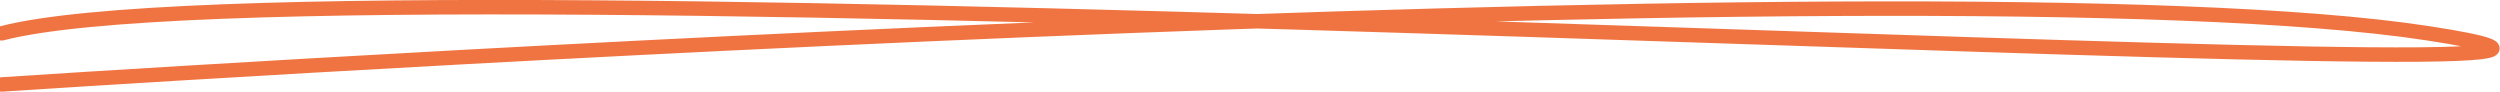
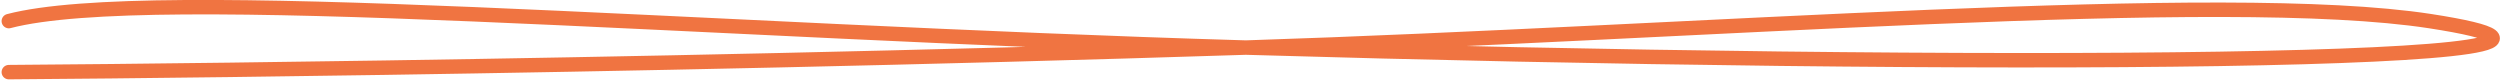
- <svg xmlns="http://www.w3.org/2000/svg" width="345.495" height="12.67" viewBox="0 0 345.495 12.67">
-   <path id="Path_1" data-name="Path 1" d="M1258,1001.733s266-17.733,335.333-7.067-289.333-12-335.333,0" transform="translate(-1257.748 -990.061)" fill="none" stroke="#f07441" stroke-linecap="round" stroke-width="2" />
+ <svg xmlns="http://www.w3.org/2000/svg" width="346.259" height="10.997" viewBox="0 0 346.259 10.997">
+   <path id="Path_34" data-name="Path 34" d="M1258,1001.733s81.479-.506,171.333-3.4c63.009-2.029,135.365-8.072,164-3.667,39.52,6.08-62.725,6.649-164,3.667-76.67-2.258-151.553-8.827-171.333-3.667" transform="translate(-1256.78 -991.743)" fill="none" stroke="#f07441" stroke-linecap="round" stroke-width="2" />
</svg>
